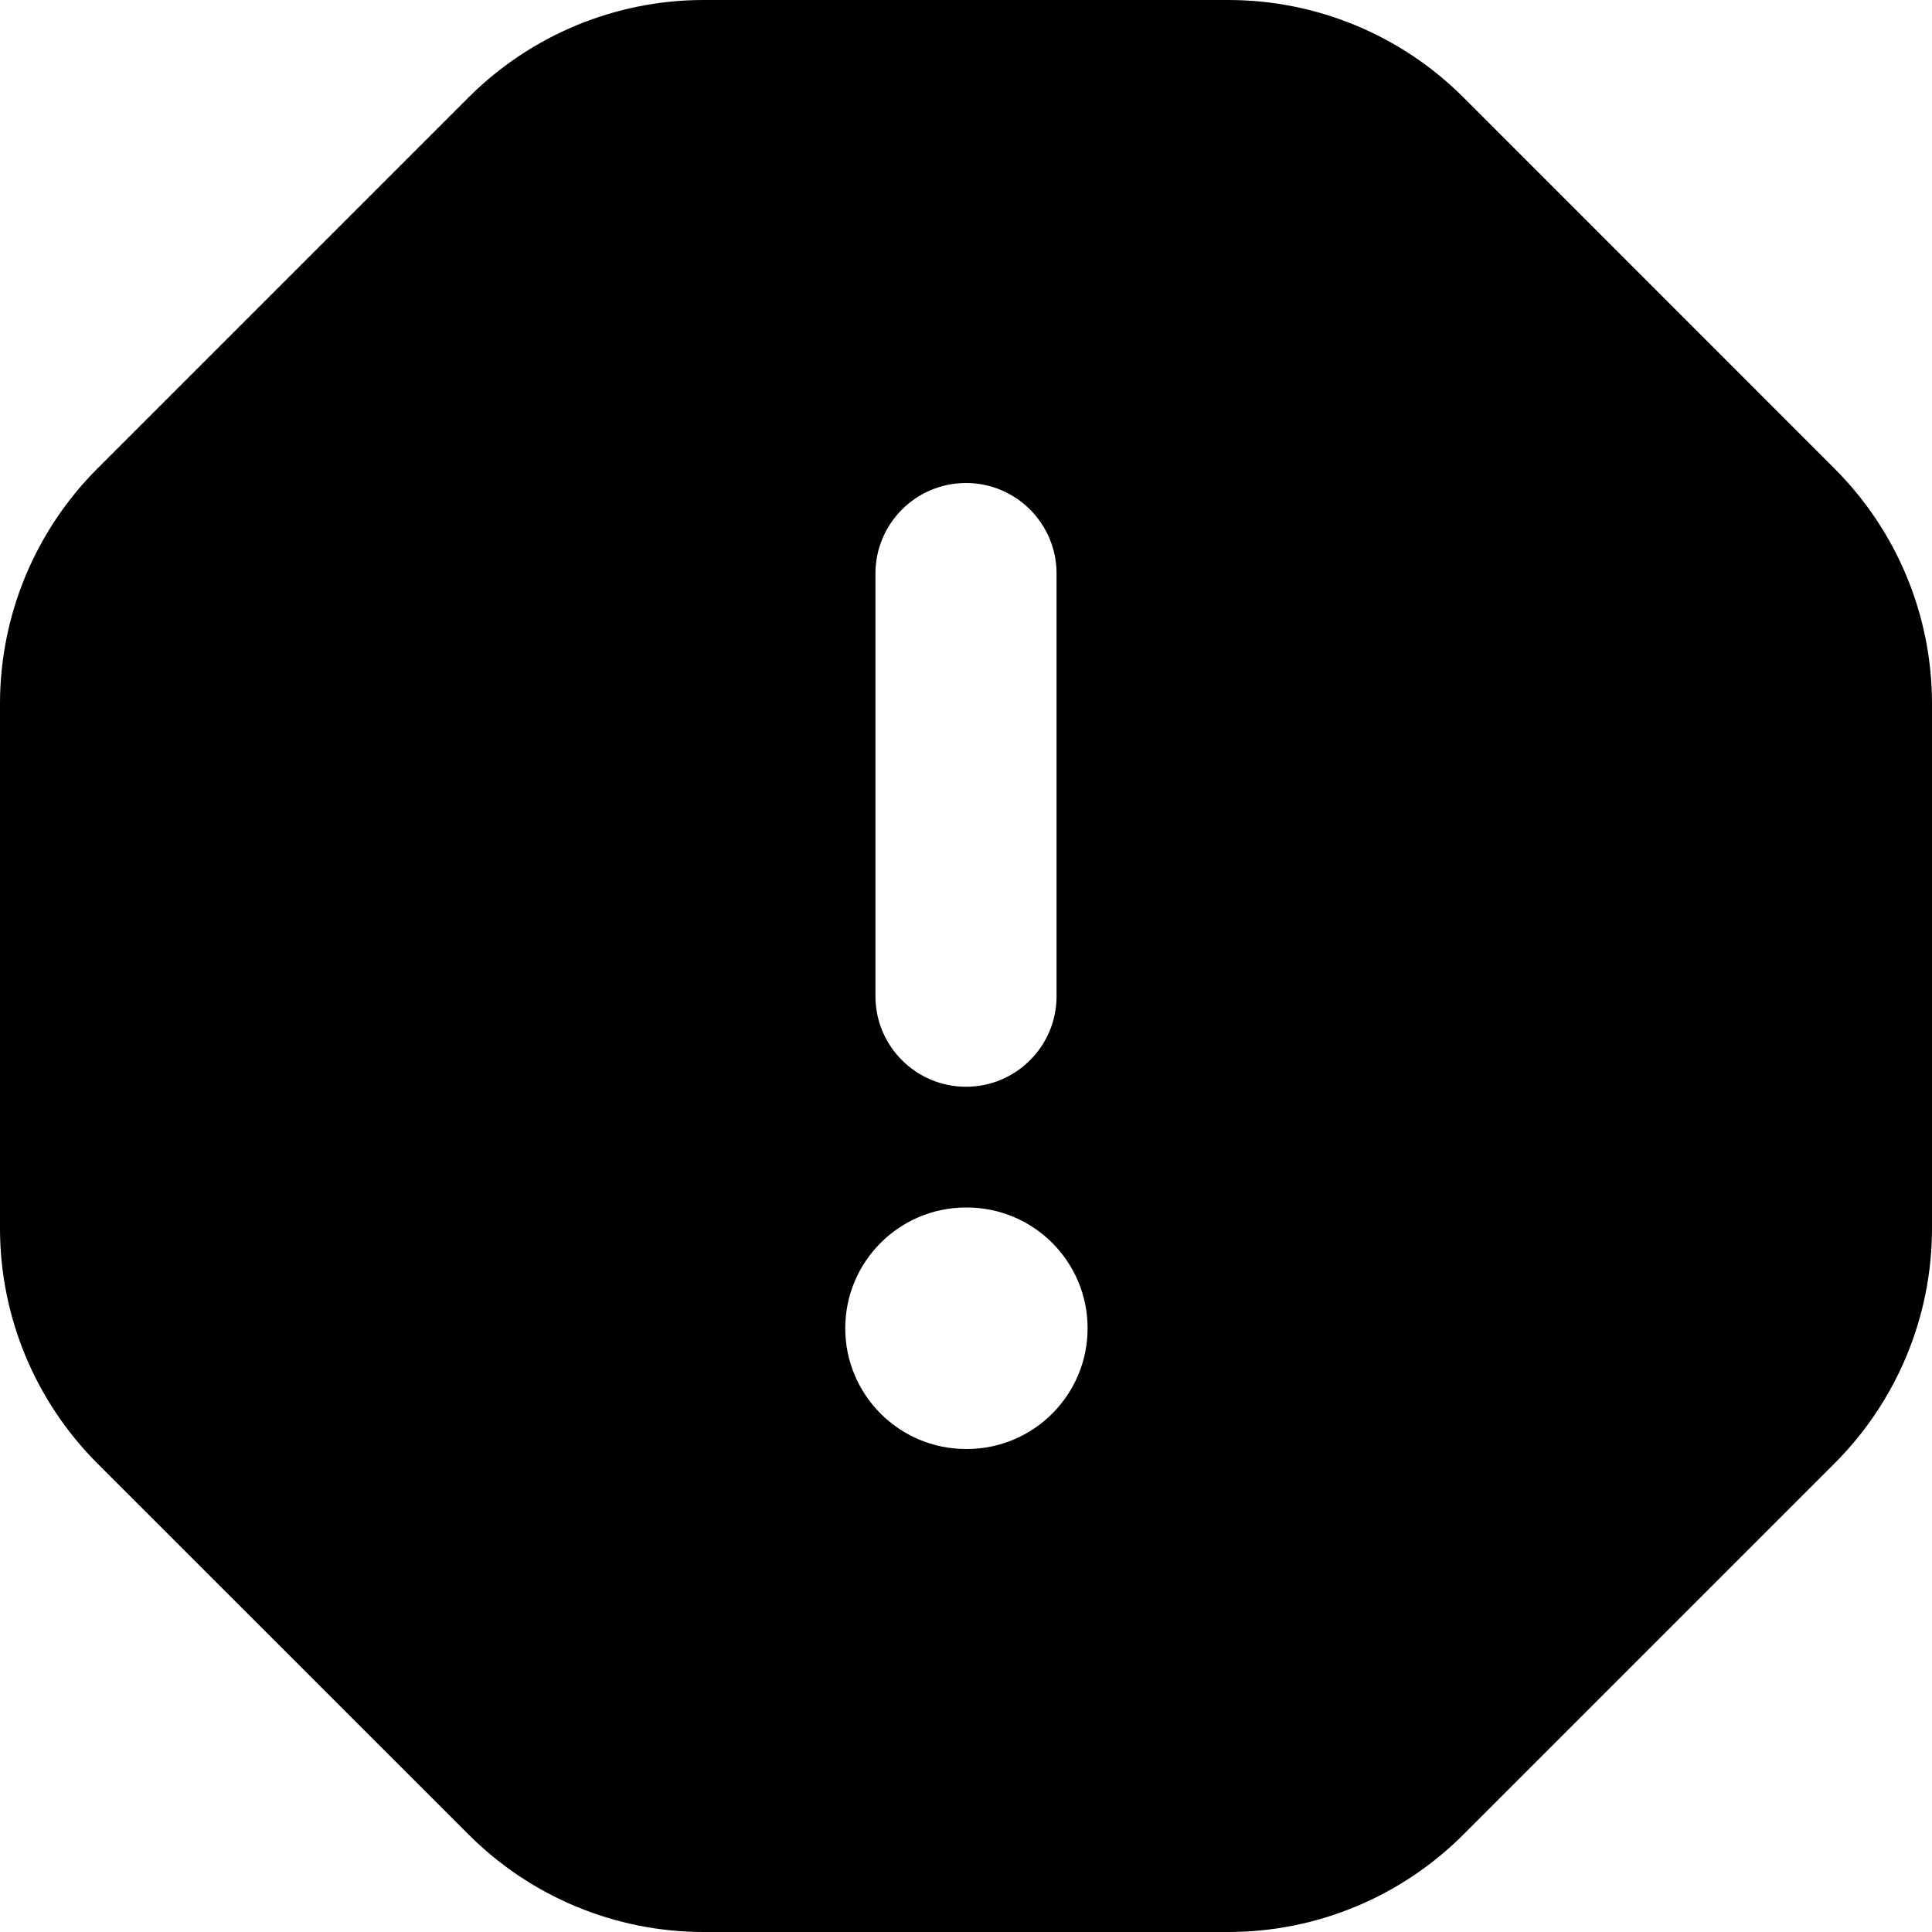
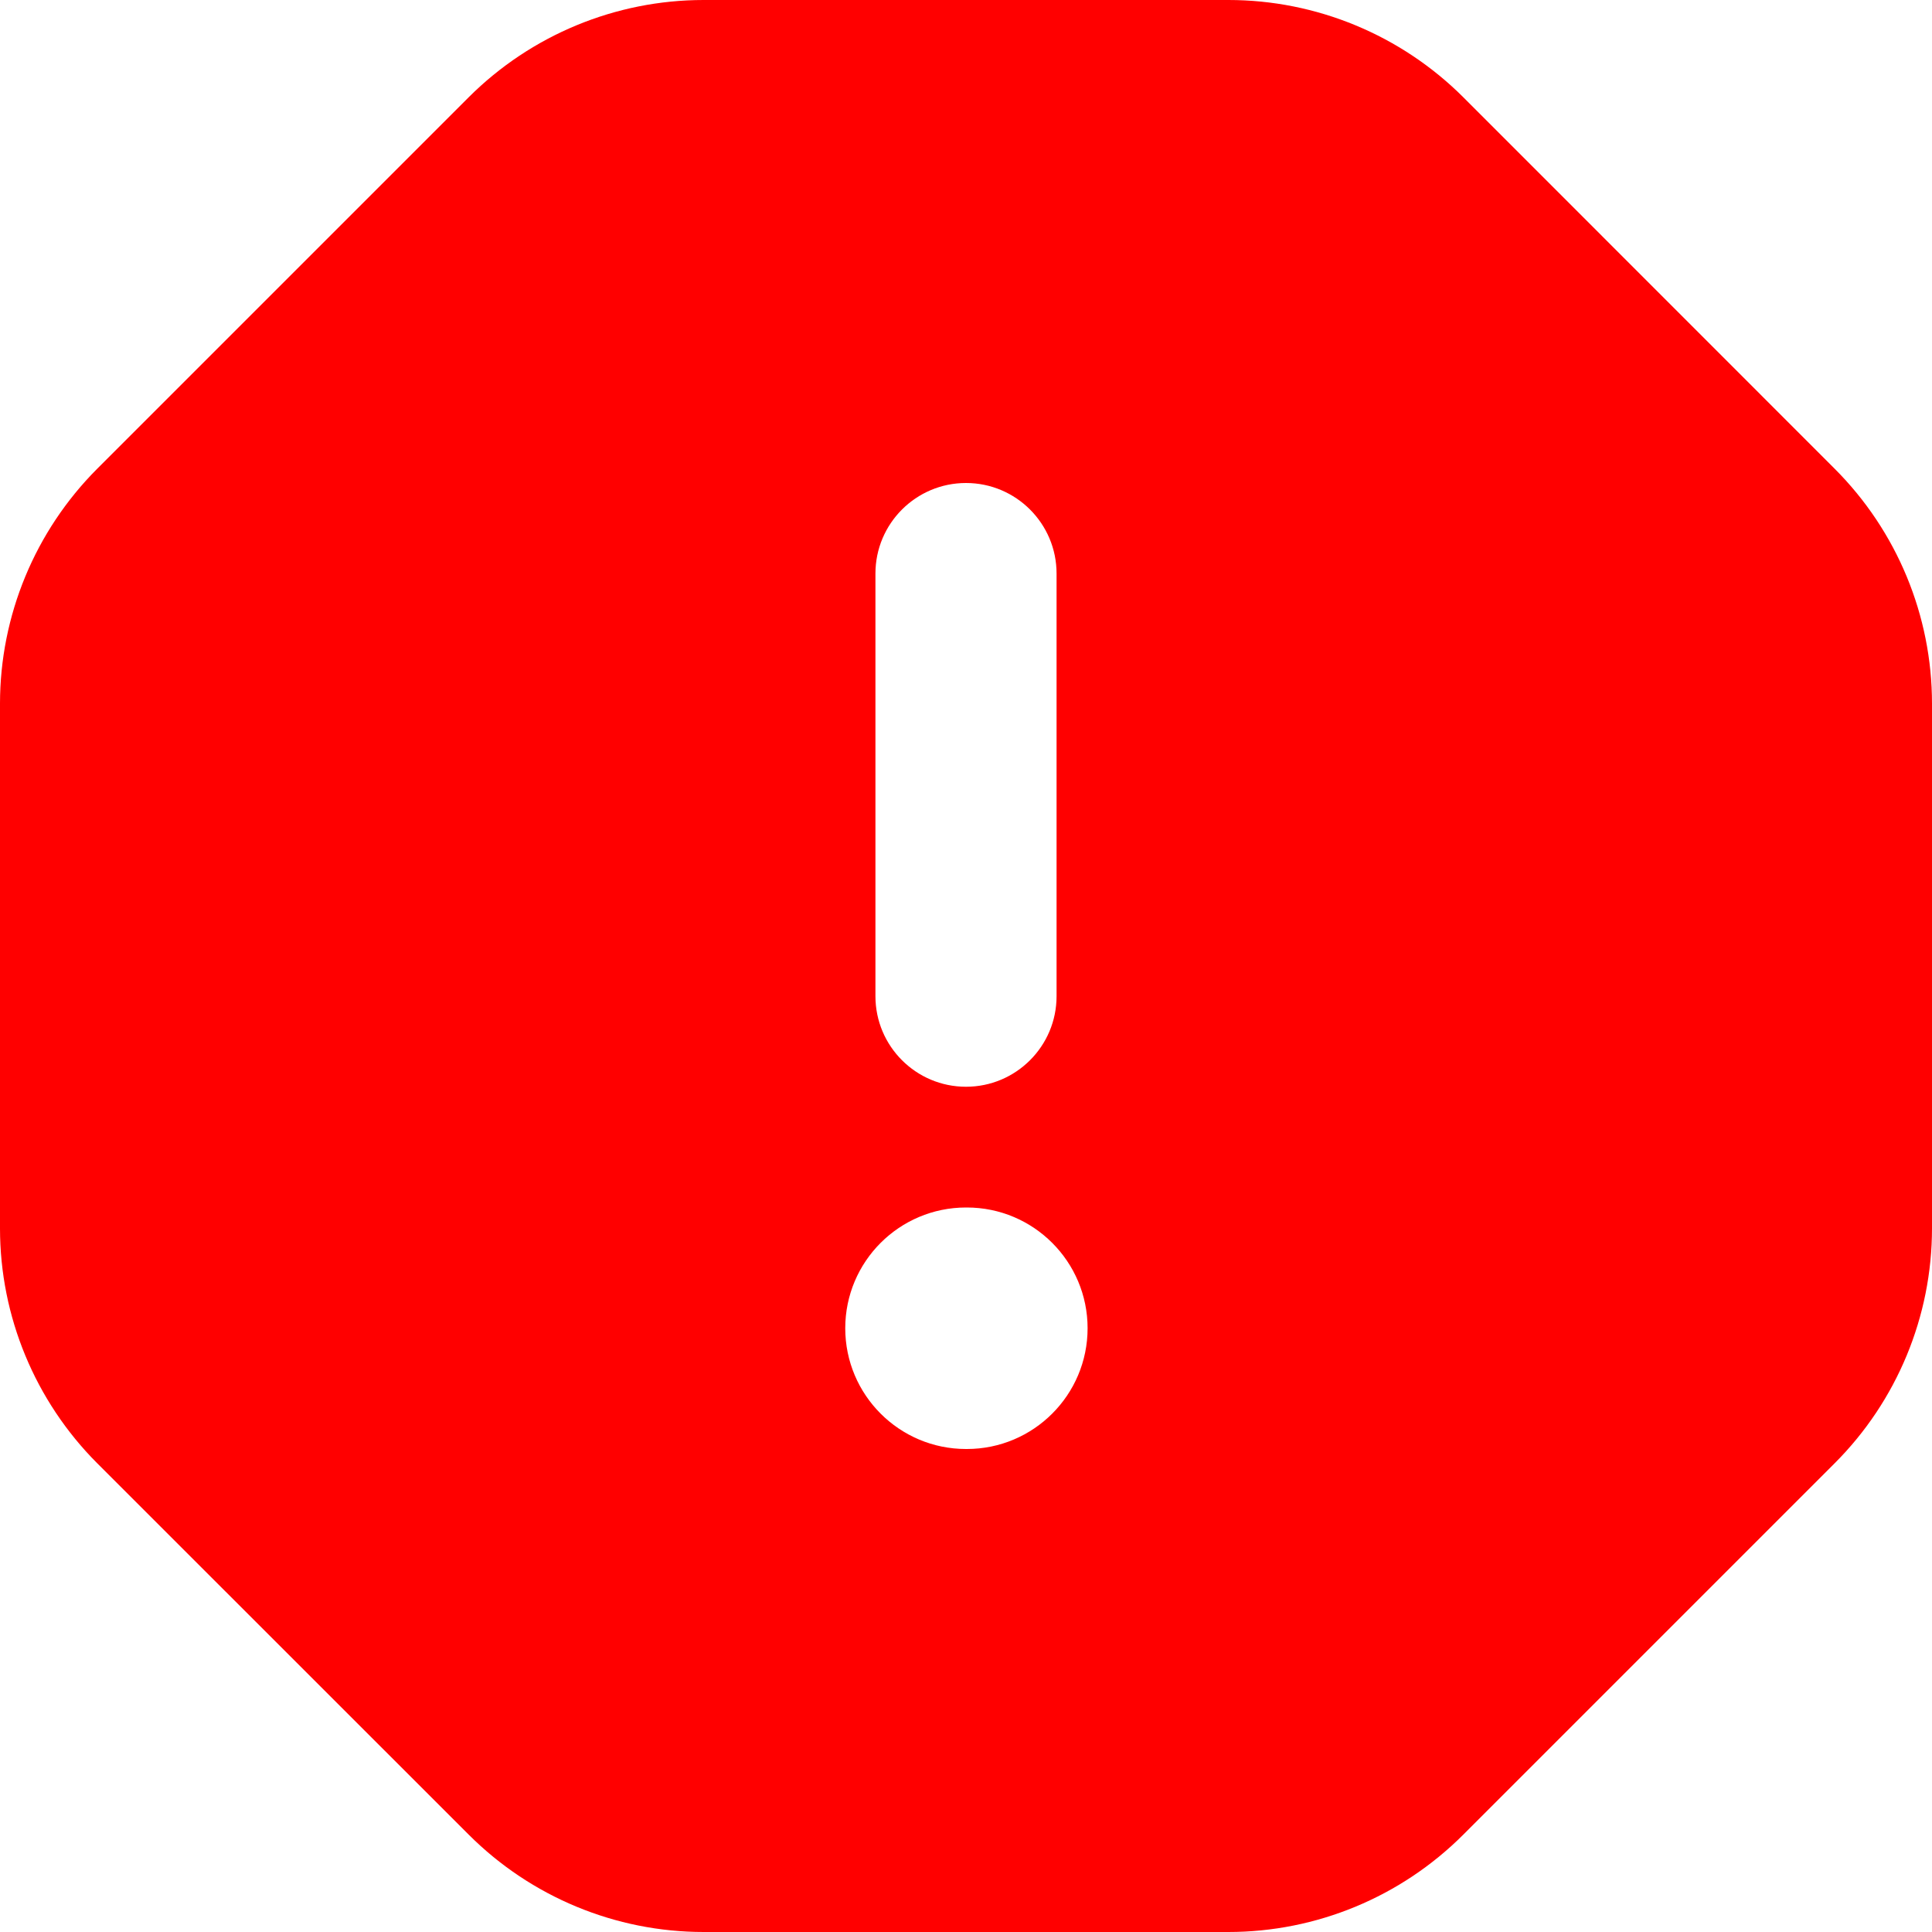
<svg xmlns="http://www.w3.org/2000/svg" width="16" height="16" viewBox="0 0 16 16" fill="none">
  <g id="size=16">
-     <path id="Path" fill-rule="evenodd" clip-rule="evenodd" d="M3.882 0.805C4.398 0.29 5.098 0 5.827 0H10.173C10.902 0 11.602 0.29 12.118 0.805L15.194 3.882C15.71 4.398 16 5.098 16 5.827V10.173C16 10.902 15.71 11.602 15.194 12.118L12.118 15.194C11.602 15.71 10.902 16 10.173 16H5.827C5.098 16 4.398 15.71 3.882 15.194L0.805 12.118C0.29 11.602 0 10.902 0 10.173V5.827C0 5.098 0.29 4.398 0.805 3.882L3.882 0.805ZM7 11C7 10.448 7.448 10 8 10H8.007C8.559 10 9.007 10.448 9.007 11C9.007 11.552 8.559 12 8.007 12H8C7.448 12 7 11.552 7 11ZM8.75 4.75C8.75 4.336 8.414 4 8 4C7.586 4 7.25 4.336 7.25 4.75V8.25C7.25 8.664 7.586 9 8 9C8.414 9 8.75 8.664 8.75 8.25V4.75Z" fill="#000001" />
+     <path id="Path" fill-rule="evenodd" clip-rule="evenodd" d="M3.882 0.805C4.398 0.29 5.098 0 5.827 0H10.173C10.902 0 11.602 0.29 12.118 0.805L15.194 3.882C15.71 4.398 16 5.098 16 5.827V10.173C16 10.902 15.71 11.602 15.194 12.118L12.118 15.194C11.602 15.71 10.902 16 10.173 16H5.827C5.098 16 4.398 15.71 3.882 15.194L0.805 12.118C0.29 11.602 0 10.902 0 10.173V5.827C0 5.098 0.29 4.398 0.805 3.882L3.882 0.805ZM7 11C7 10.448 7.448 10 8 10H8.007C8.559 10 9.007 10.448 9.007 11C9.007 11.552 8.559 12 8.007 12H8C7.448 12 7 11.552 7 11ZM8.75 4.75C8.75 4.336 8.414 4 8 4C7.586 4 7.25 4.336 7.25 4.75V8.25C7.25 8.664 7.586 9 8 9C8.414 9 8.75 8.664 8.75 8.25V4.75Z" fill="#FF0000" />
  </g>
</svg>
